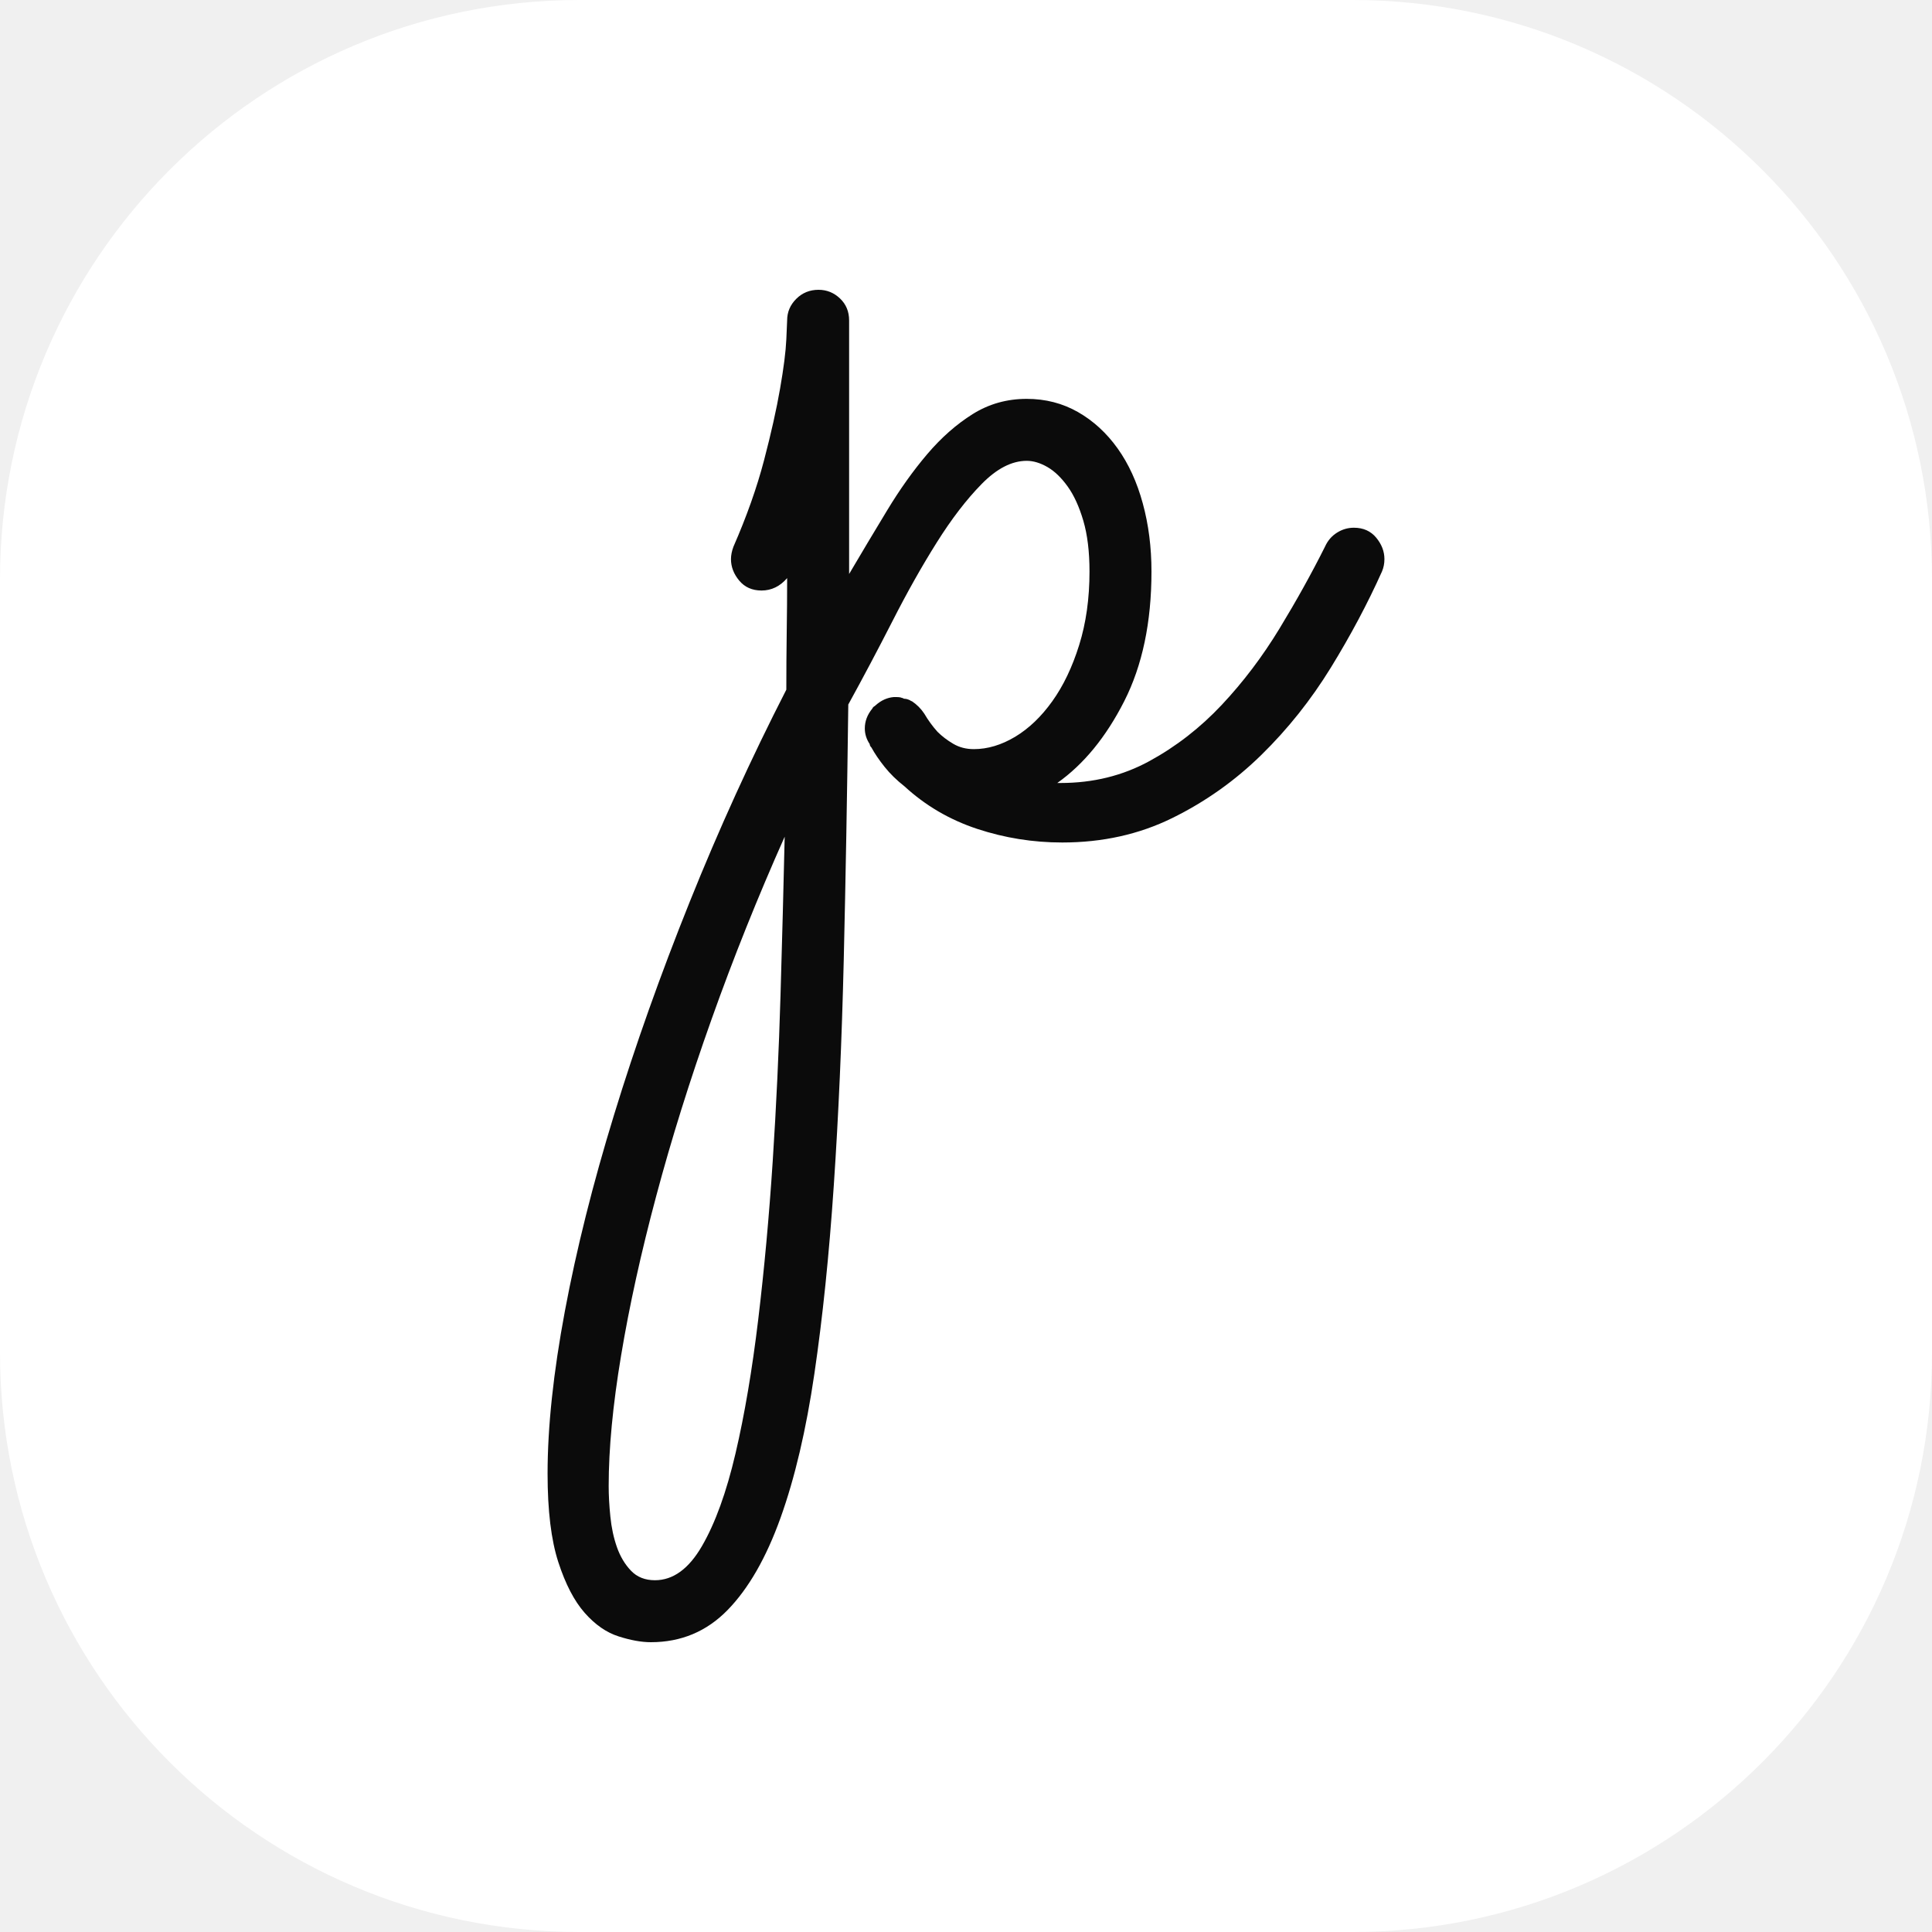
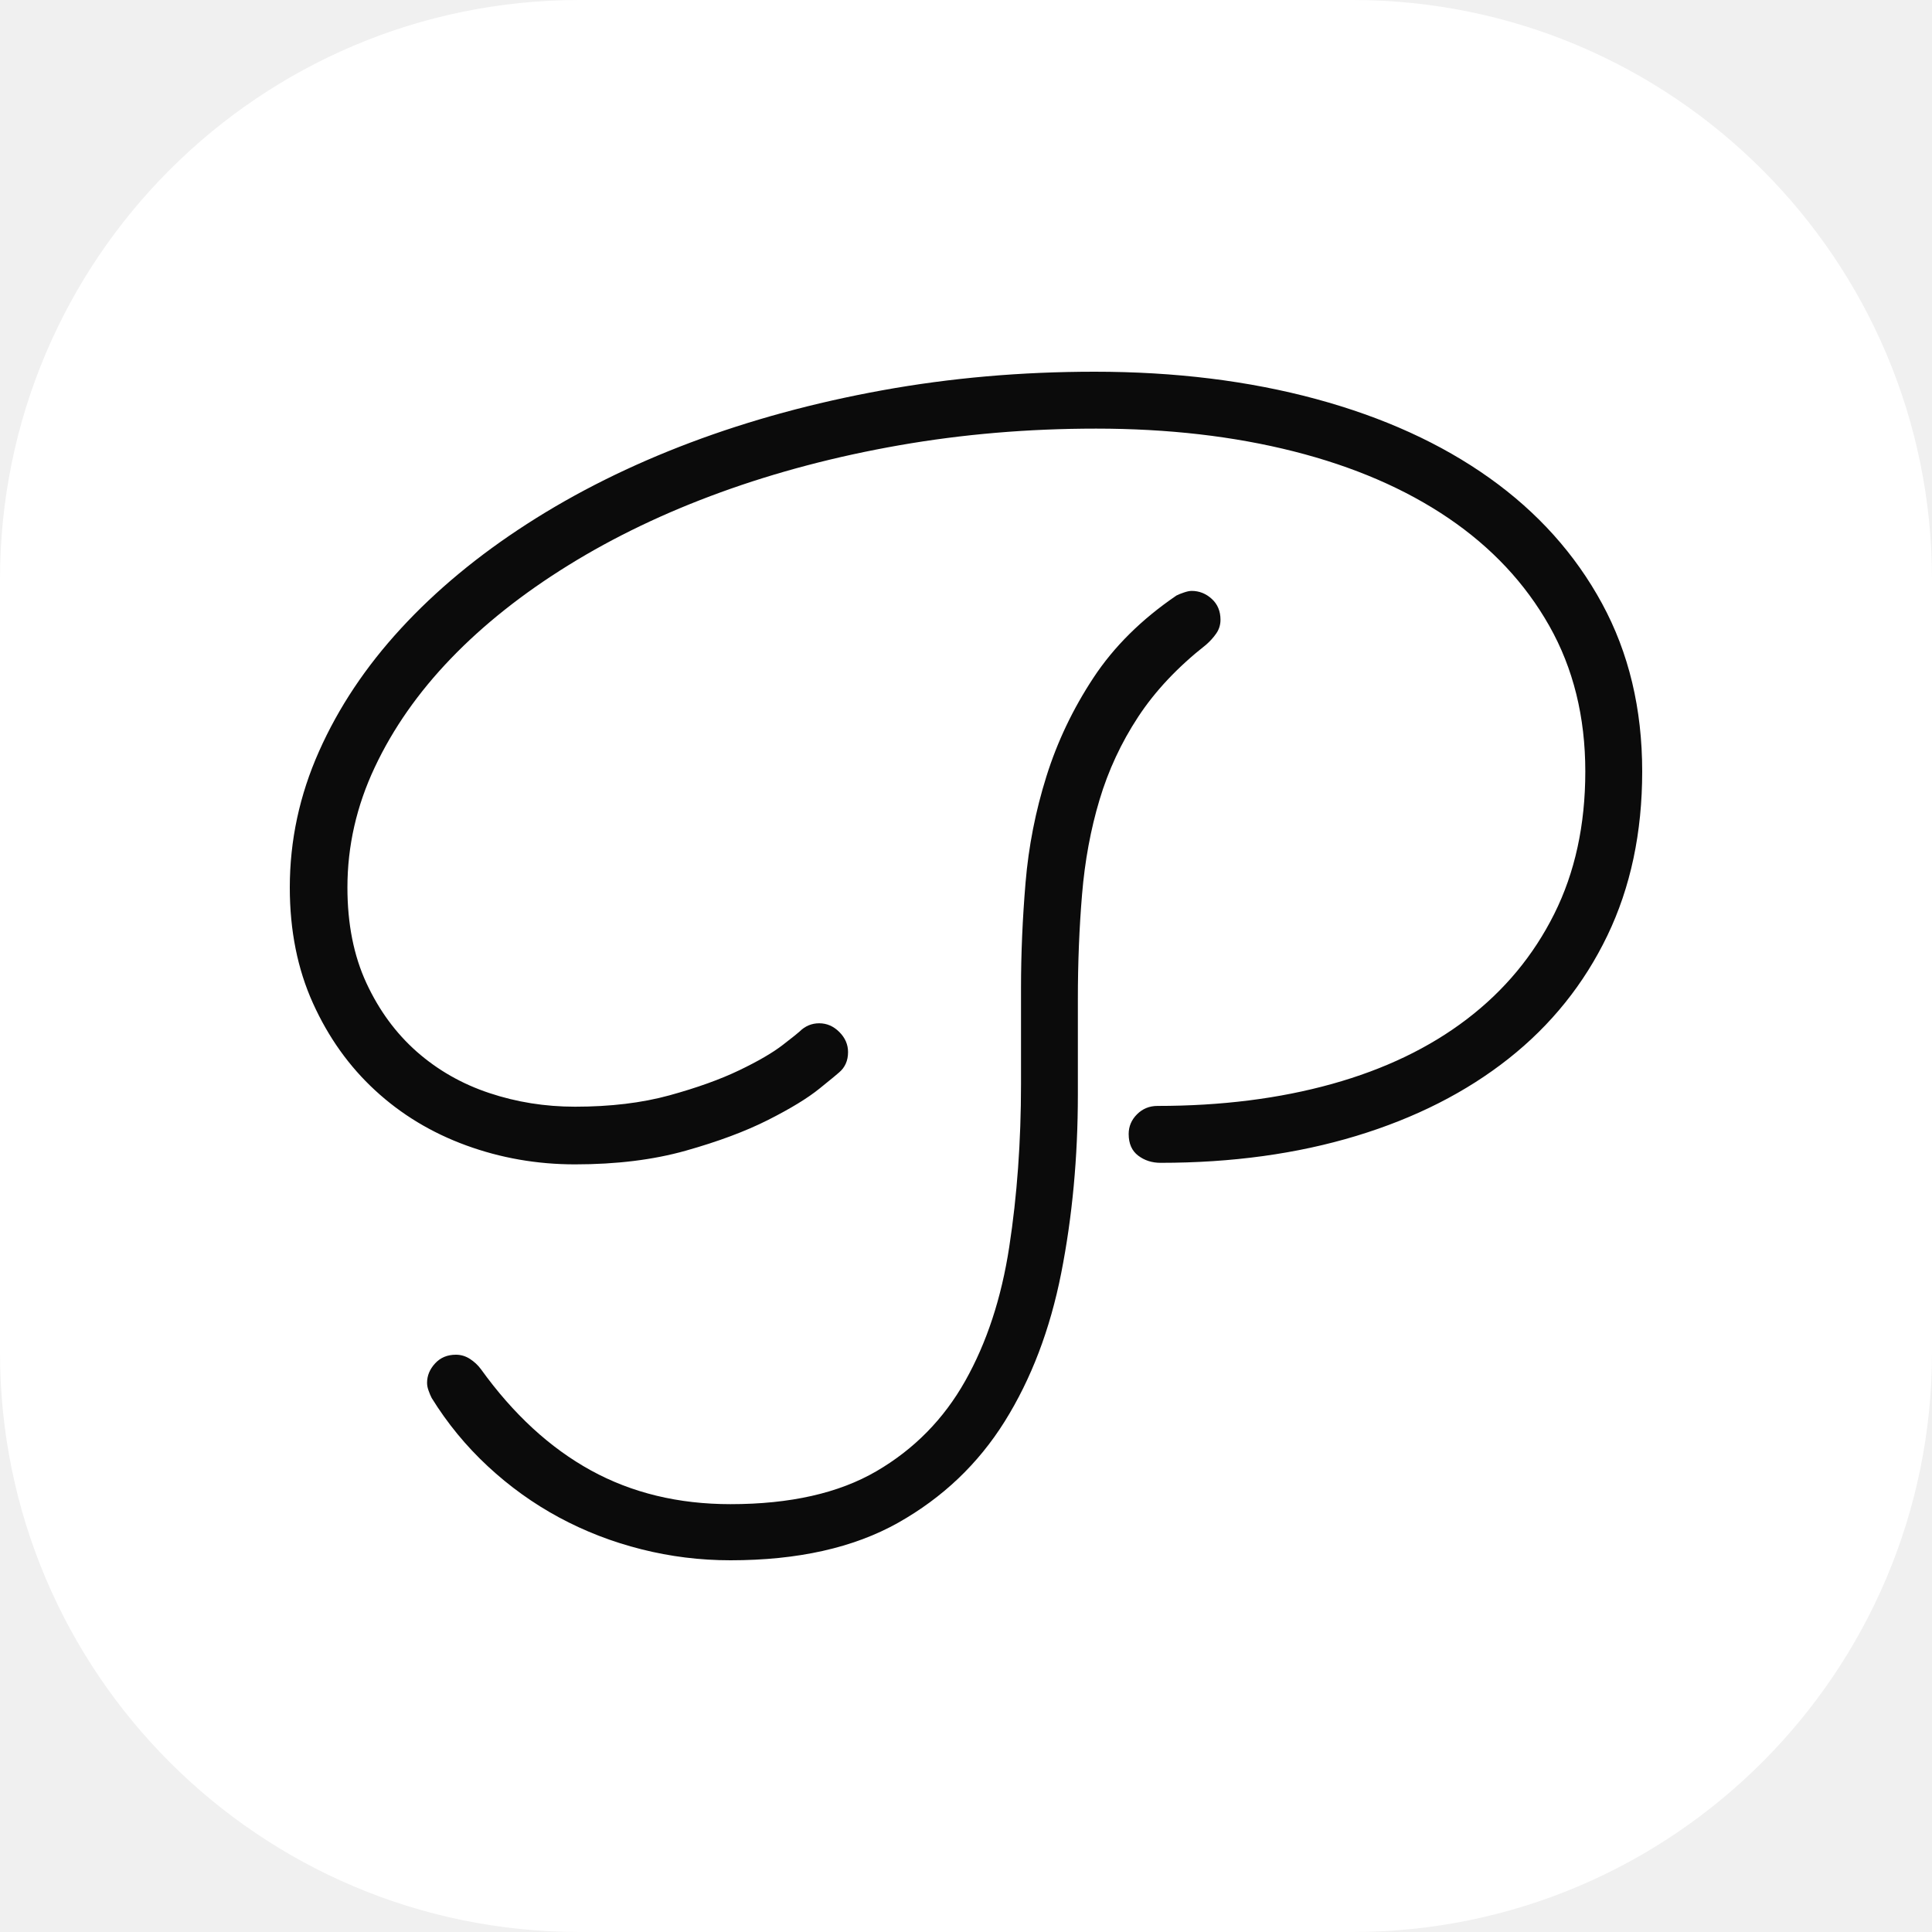
<svg xmlns="http://www.w3.org/2000/svg" viewBox="0 0 40 40">
  <rect width="40" height="40" rx="12" fill="#fff" />
-   <path fill="#0b0b0b" d="M23.84 11.833Q23.84 13.406 23.276 14.518Q22.711 15.63 21.89 16.211L21.958 16.211Q22.968 16.211 23.797 15.758Q24.627 15.305 25.294 14.595Q25.961 13.885 26.491 13.013Q27.021 12.141 27.432 11.319Q27.517 11.131 27.68 11.029Q27.842 10.926 28.031 10.926Q28.321 10.926 28.492 11.131Q28.663 11.337 28.663 11.576Q28.663 11.713 28.612 11.833Q28.167 12.825 27.552 13.825Q26.936 14.826 26.115 15.63Q25.294 16.434 24.268 16.938Q23.241 17.443 21.993 17.443Q21.086 17.443 20.231 17.161Q19.376 16.878 18.726 16.28Q18.486 16.092 18.315 15.878Q18.144 15.664 18.042 15.476Q18.007 15.442 18.007 15.407Q17.905 15.254 17.905 15.082Q17.905 14.86 18.059 14.672Q18.076 14.638 18.093 14.629Q18.11 14.621 18.127 14.604Q18.298 14.45 18.503 14.432L18.555 14.432Q18.64 14.432 18.674 14.45Q18.692 14.45 18.7 14.458Q18.709 14.467 18.726 14.467Q18.777 14.467 18.845 14.501Q18.863 14.518 18.88 14.518Q19.034 14.621 19.136 14.775Q19.256 14.98 19.41 15.151Q19.547 15.288 19.735 15.399Q19.923 15.51 20.162 15.51Q20.59 15.51 21.018 15.254Q21.445 14.997 21.787 14.518Q22.13 14.039 22.343 13.355Q22.557 12.671 22.557 11.833Q22.557 11.217 22.429 10.781Q22.301 10.345 22.104 10.071Q21.907 9.797 21.685 9.669Q21.462 9.541 21.257 9.541Q20.795 9.541 20.325 10.02Q19.855 10.498 19.393 11.234Q18.931 11.969 18.478 12.859Q18.024 13.748 17.563 14.586Q17.528 17.357 17.469 19.872Q17.409 22.386 17.263 24.541Q17.118 26.696 16.861 28.441Q16.605 30.186 16.16 31.426Q15.715 32.666 15.065 33.333Q14.415 34 13.475 34Q13.184 34 12.808 33.88Q12.431 33.761 12.106 33.393Q11.781 33.025 11.559 32.341Q11.337 31.657 11.337 30.511Q11.337 29.057 11.696 27.141Q12.055 25.225 12.714 23.079Q13.372 20.932 14.279 18.674Q15.185 16.417 16.28 14.279Q16.28 13.68 16.288 13.098Q16.297 12.517 16.297 11.969Q16.075 12.226 15.767 12.226Q15.476 12.226 15.305 12.021Q15.134 11.816 15.134 11.576Q15.134 11.456 15.185 11.319Q15.596 10.379 15.818 9.532Q16.04 8.685 16.151 8.044Q16.263 7.403 16.28 7.026Q16.297 6.65 16.297 6.633Q16.297 6.376 16.485 6.188Q16.673 6 16.947 6Q17.203 6 17.392 6.18Q17.58 6.359 17.58 6.633L17.58 11.884Q17.973 11.217 18.367 10.567Q18.76 9.917 19.196 9.404Q19.632 8.891 20.137 8.574Q20.641 8.258 21.257 8.258Q21.839 8.258 22.318 8.531Q22.797 8.805 23.139 9.284Q23.481 9.763 23.66 10.422Q23.84 11.08 23.84 11.833ZM16.246 17.323Q15.407 19.205 14.732 21.103Q14.056 23.002 13.586 24.764Q13.115 26.525 12.859 28.065Q12.602 29.604 12.602 30.767Q12.602 31.058 12.637 31.4Q12.671 31.742 12.773 32.033Q12.876 32.324 13.064 32.52Q13.252 32.717 13.56 32.717Q14.125 32.717 14.535 32.007Q14.946 31.297 15.228 30.092Q15.51 28.886 15.698 27.321Q15.886 25.756 15.998 24.045Q16.109 22.335 16.16 20.599Q16.211 18.863 16.246 17.323Z" />
+   <path fill="#0b0b0b" d="M34 15.972Q34 17.872 33.278 19.372Q32.555 20.872 31.236 21.916Q29.917 22.96 28.08 23.518Q26.242 24.075 24.028 24.075Q23.761 24.075 23.565 23.926Q23.368 23.777 23.368 23.478Q23.368 23.243 23.541 23.07Q23.714 22.897 23.965 22.897Q25.944 22.897 27.577 22.442Q29.21 21.987 30.372 21.099Q31.534 20.212 32.178 18.924Q32.822 17.637 32.822 15.972Q32.822 14.276 32.076 12.957Q31.33 11.638 29.988 10.727Q28.645 9.816 26.784 9.345Q24.923 8.874 22.693 8.874Q20.589 8.874 18.618 9.219Q16.647 9.565 14.92 10.193Q13.192 10.821 11.771 11.701Q10.35 12.58 9.337 13.632Q8.324 14.684 7.759 15.886Q7.193 17.087 7.193 18.375Q7.193 19.505 7.586 20.353Q7.979 21.201 8.63 21.775Q9.282 22.348 10.13 22.63Q10.978 22.913 11.905 22.913Q13.004 22.913 13.86 22.678Q14.716 22.442 15.305 22.159Q15.893 21.877 16.208 21.633Q16.522 21.39 16.553 21.358Q16.726 21.186 16.961 21.186Q17.197 21.186 17.377 21.366Q17.558 21.547 17.558 21.782Q17.558 22.049 17.37 22.206Q17.338 22.238 16.969 22.536Q16.6 22.835 15.901 23.188Q15.202 23.541 14.197 23.824Q13.192 24.107 11.905 24.107Q10.727 24.107 9.651 23.714Q8.575 23.321 7.767 22.575Q6.958 21.83 6.479 20.769Q6 19.709 6 18.375Q6 16.914 6.605 15.556Q7.209 14.197 8.301 13.012Q9.392 11.826 10.915 10.845Q12.439 9.863 14.292 9.164Q16.145 8.466 18.265 8.081Q20.385 7.696 22.662 7.696Q25.159 7.696 27.247 8.261Q29.336 8.827 30.836 9.895Q32.335 10.962 33.168 12.494Q34 14.025 34 15.972ZM24.672 12.234Q24.907 12.234 25.088 12.399Q25.269 12.564 25.269 12.831Q25.269 12.988 25.182 13.114Q25.096 13.239 24.97 13.349Q24.091 14.04 23.565 14.841Q23.039 15.642 22.764 16.561Q22.489 17.48 22.403 18.516Q22.316 19.552 22.316 20.683L22.316 22.662Q22.316 24.609 21.971 26.36Q21.625 28.111 20.801 29.43Q19.976 30.749 18.595 31.527Q17.213 32.304 15.124 32.304Q14.182 32.304 13.279 32.076Q12.376 31.849 11.575 31.417Q10.774 30.985 10.099 30.357Q9.423 29.729 8.937 28.943Q8.905 28.881 8.874 28.794Q8.842 28.708 8.842 28.629Q8.842 28.409 9.007 28.229Q9.172 28.048 9.439 28.048Q9.596 28.048 9.73 28.135Q9.863 28.221 9.957 28.347Q10.962 29.744 12.234 30.443Q13.506 31.142 15.124 31.142Q16.977 31.142 18.147 30.459Q19.317 29.776 19.984 28.59Q20.652 27.404 20.895 25.818Q21.139 24.232 21.139 22.442L21.139 20.448Q21.139 19.395 21.233 18.273Q21.327 17.15 21.665 16.074Q22.002 14.998 22.638 14.033Q23.274 13.067 24.358 12.329Q24.421 12.297 24.515 12.266Q24.609 12.234 24.672 12.234Z" />
</svg>
